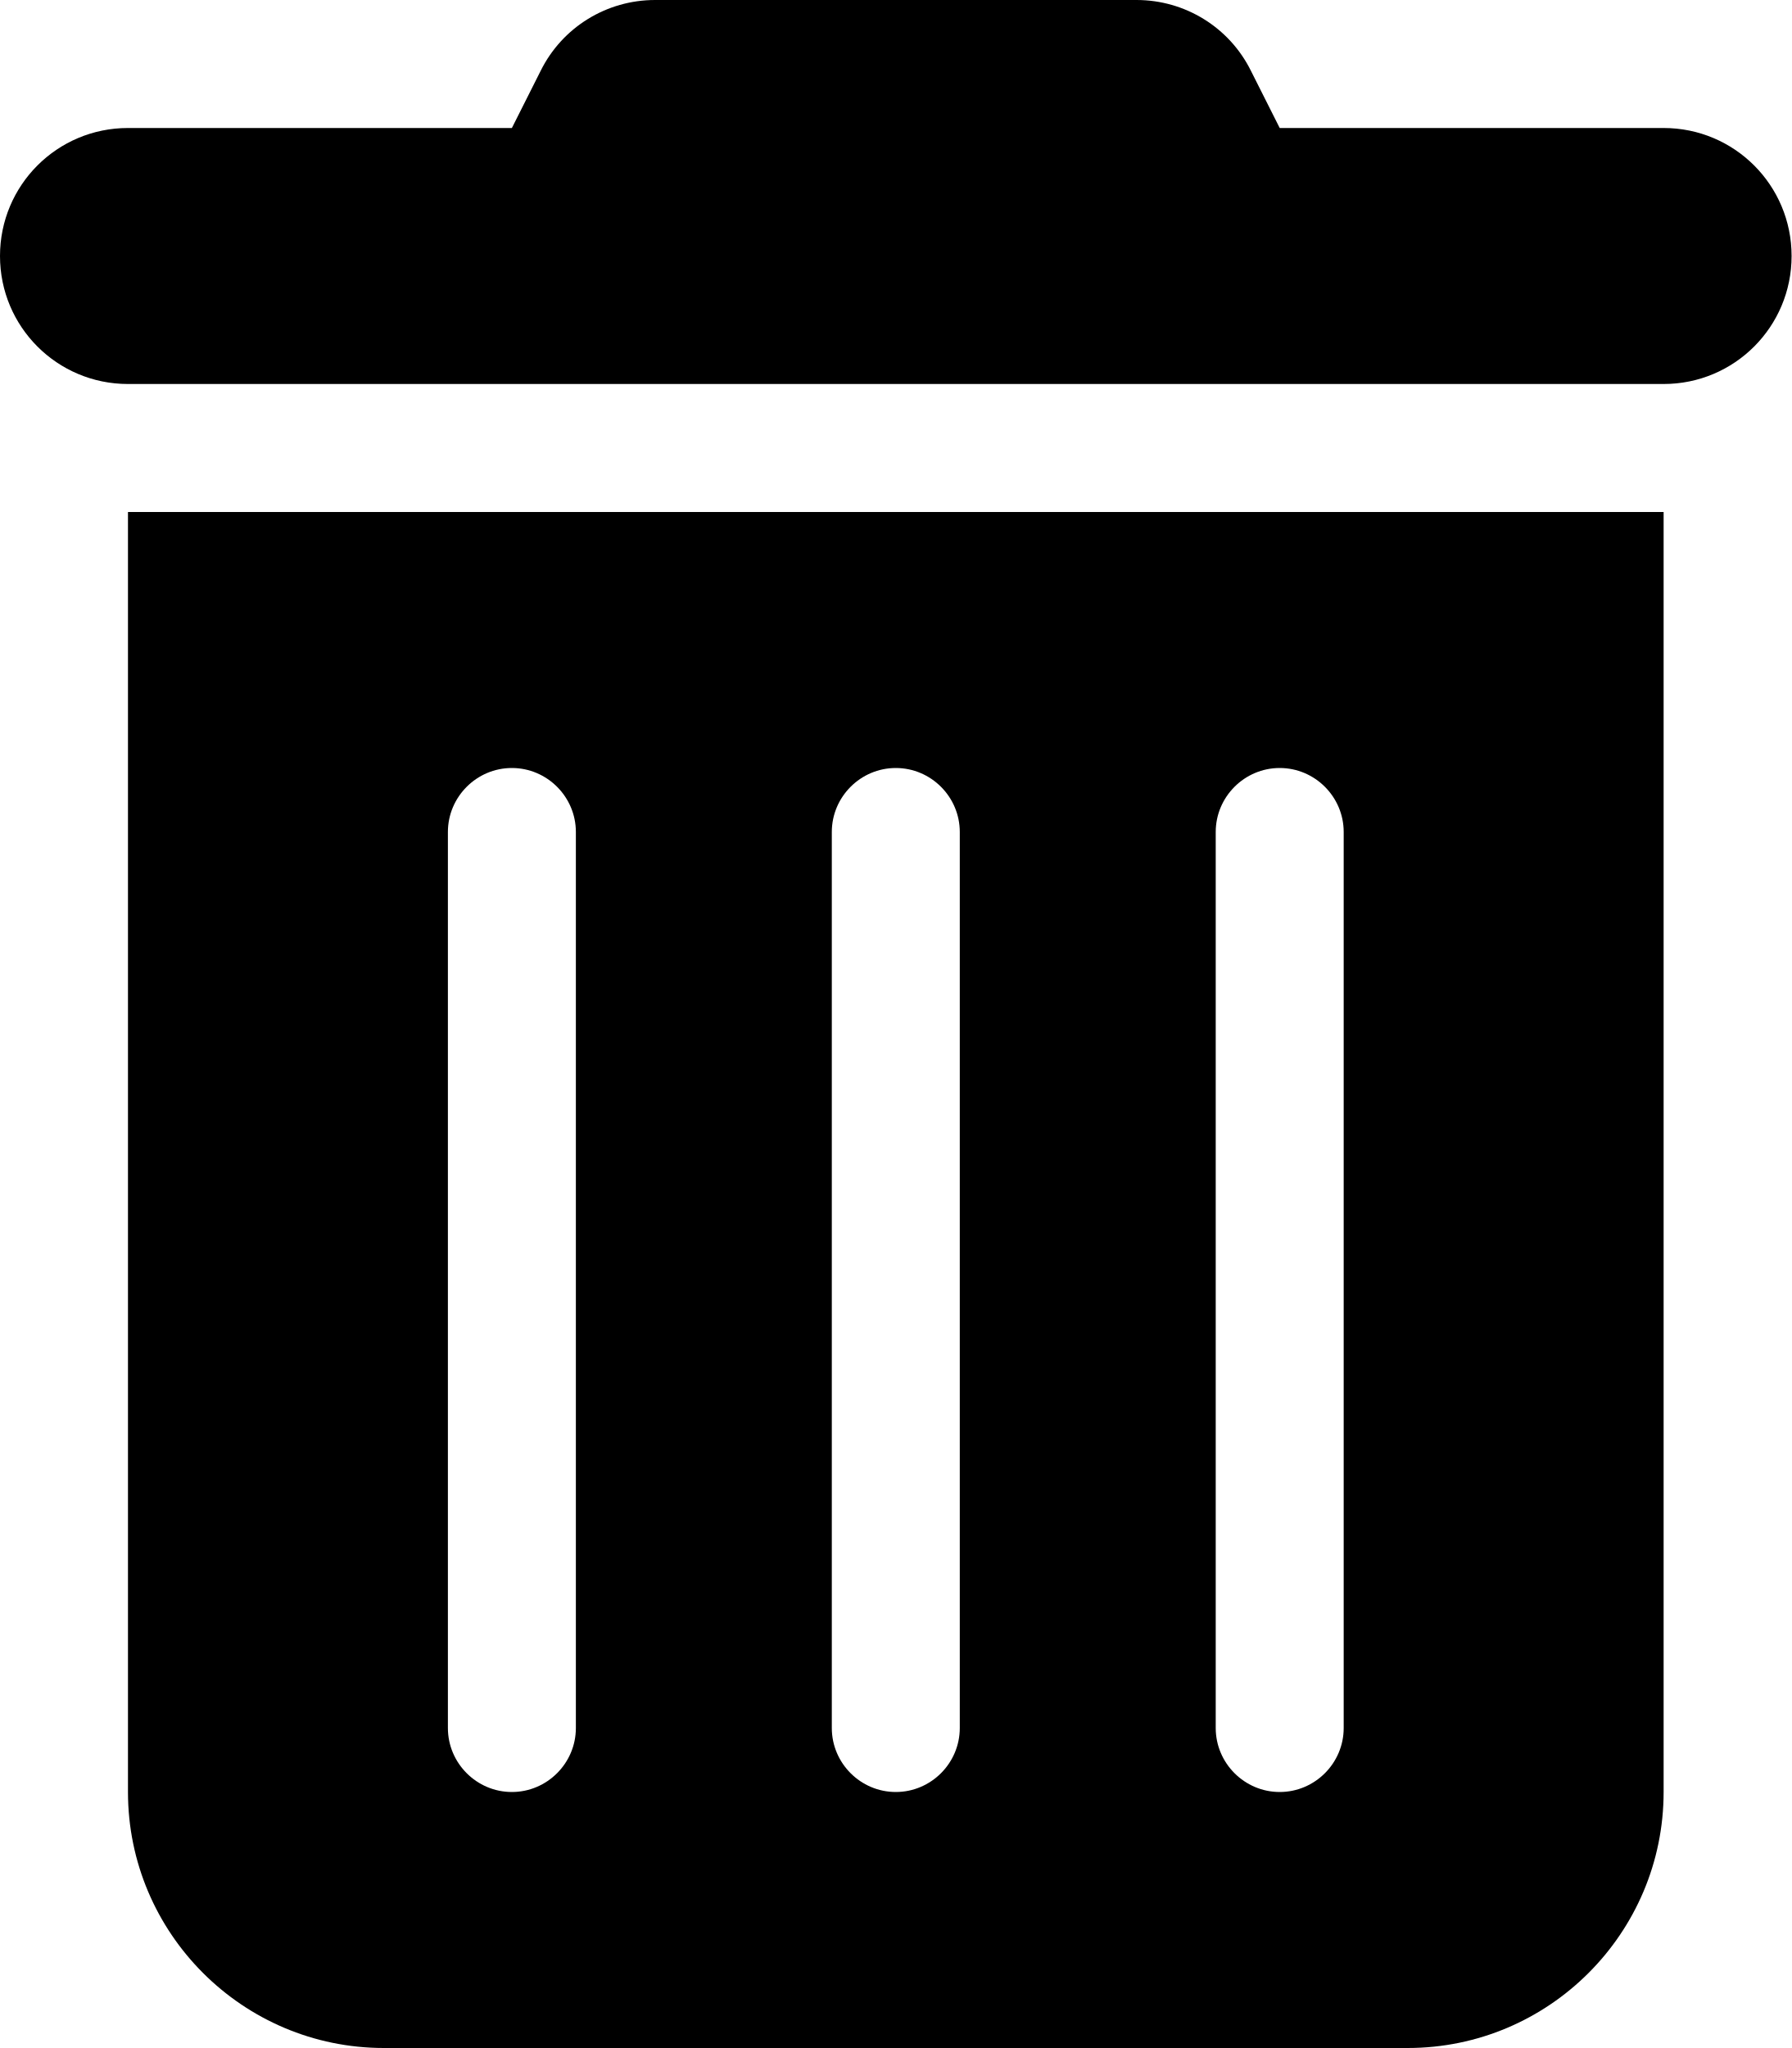
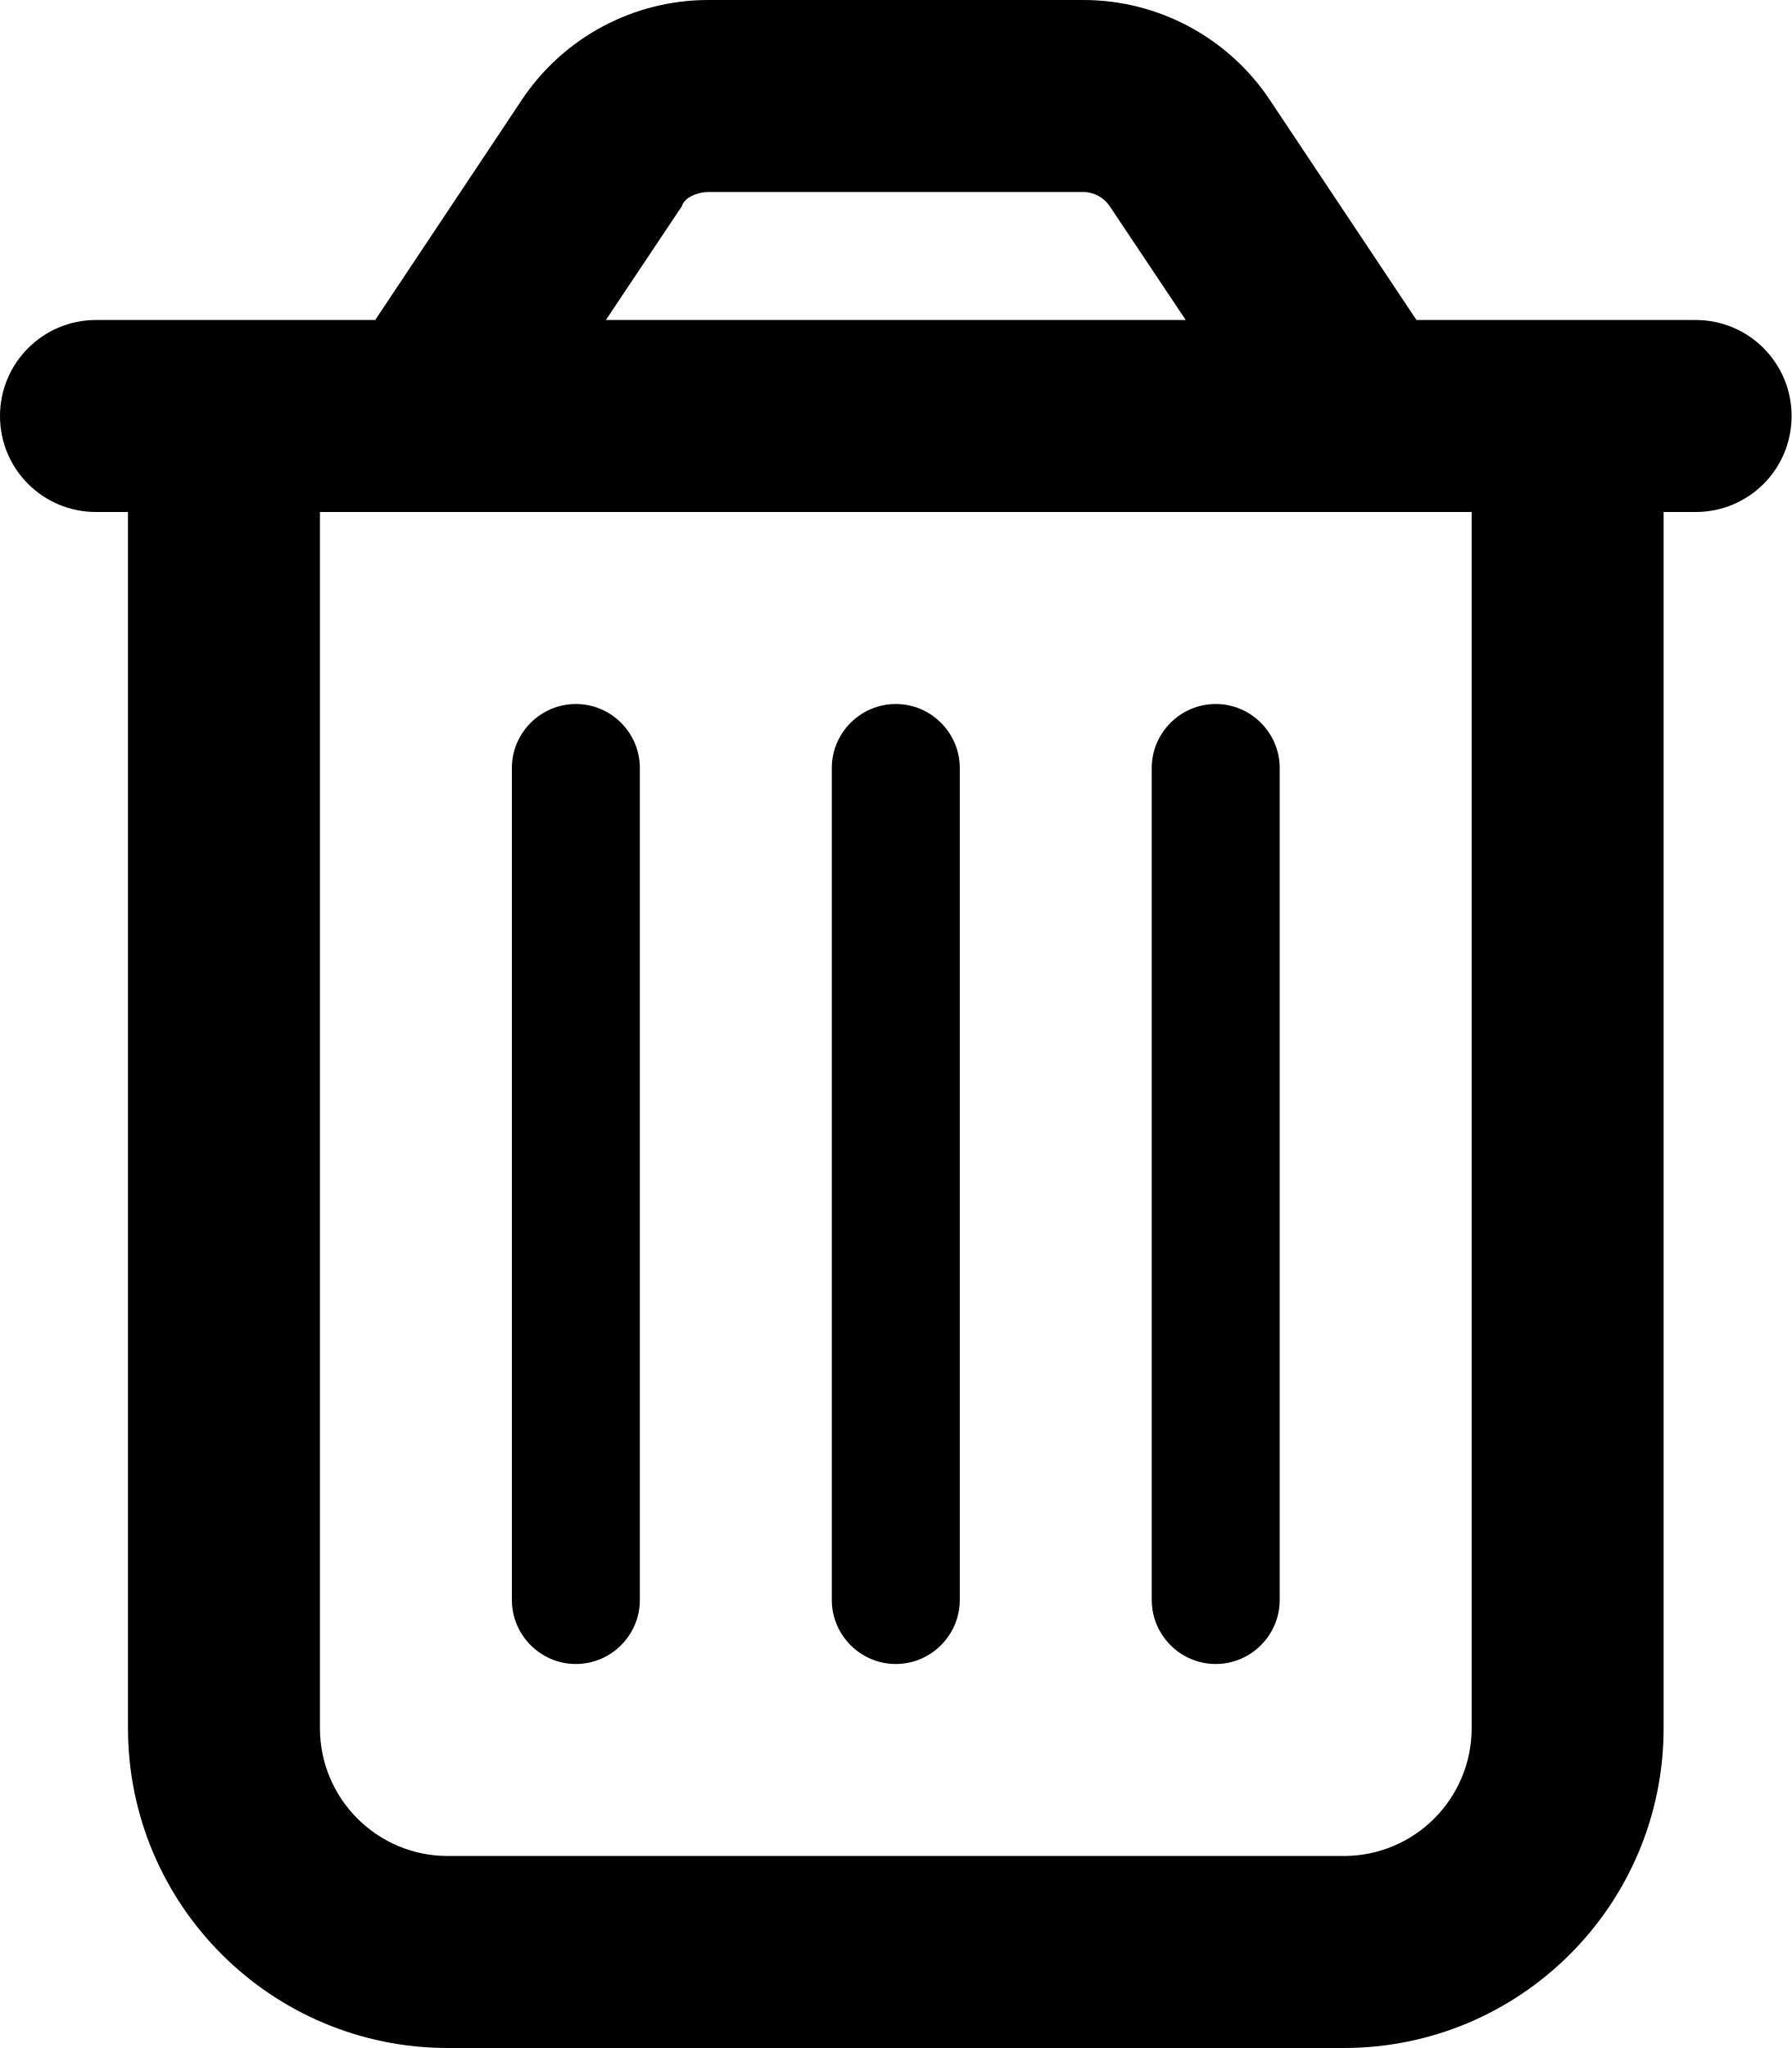
<svg xmlns="http://www.w3.org/2000/svg" viewBox="0 0 448 512">
-   <path d="M135.2 17.7C140.6 6.8 151.7 0 163.8 0H284.2c12.1 0 23.2 6.8 28.6 17.7L320 32h96c17.7 0 32 14.3 32 32s-14.3 32-32 32H32C14.3 96 0 81.7 0 64S14.3 32 32 32h96l7.2-14.3zM32 128H416V448c0 35.3-28.7 64-64 64H96c-35.3 0-64-28.7-64-64V128zm96 64c-8.8 0-16 7.2-16 16V432c0 8.8 7.2 16 16 16s16-7.2 16-16V208c0-8.8-7.2-16-16-16zm96 0c-8.8 0-16 7.2-16 16V432c0 8.8 7.2 16 16 16s16-7.2 16-16V208c0-8.8-7.2-16-16-16zm96 0c-8.8 0-16 7.2-16 16V432c0 8.8 7.2 16 16 16s16-7.2 16-16V208c0-8.8-7.2-16-16-16z" />
+   <path d="M160 400C160 408.8 152.8 416 144 416C135.2 416 128 408.8 128 400V192C128 183.2 135.2 176 144 176C152.8 176 160 183.2 160 192V400zM240 400C240 408.8 232.8 416 224 416C215.2 416 208 408.8 208 400V192C208 183.2 215.2 176 224 176C232.8 176 240 183.2 240 192V400zM320 400C320 408.8 312.8 416 304 416C295.2 416 288 408.8 288 400V192C288 183.2 295.2 176 304 176C312.8 176 320 183.2 320 192V400zM317.5 24.94L354.2 80H424C437.3 80 448 90.75 448 104C448 117.3 437.3 128 424 128H416V432C416 476.2 380.2 512 336 512H112C67.82 512 32 476.2 32 432V128H24C10.75 128 0 117.3 0 104C0 90.75 10.75 80 24 80H93.82L130.5 24.94C140.9 9.357 158.4 0 177.1 0H270.9C289.6 0 307.1 9.358 317.5 24.94H317.5zM151.5 80H296.5L277.5 51.56C276 49.34 273.5 48 270.9 48H177.1C174.5 48 171.1 49.34 170.5 51.56L151.5 80zM80 432C80 449.7 94.33 464 112 464H336C353.7 464 368 449.7 368 432V128H80V432z" />
</svg>
